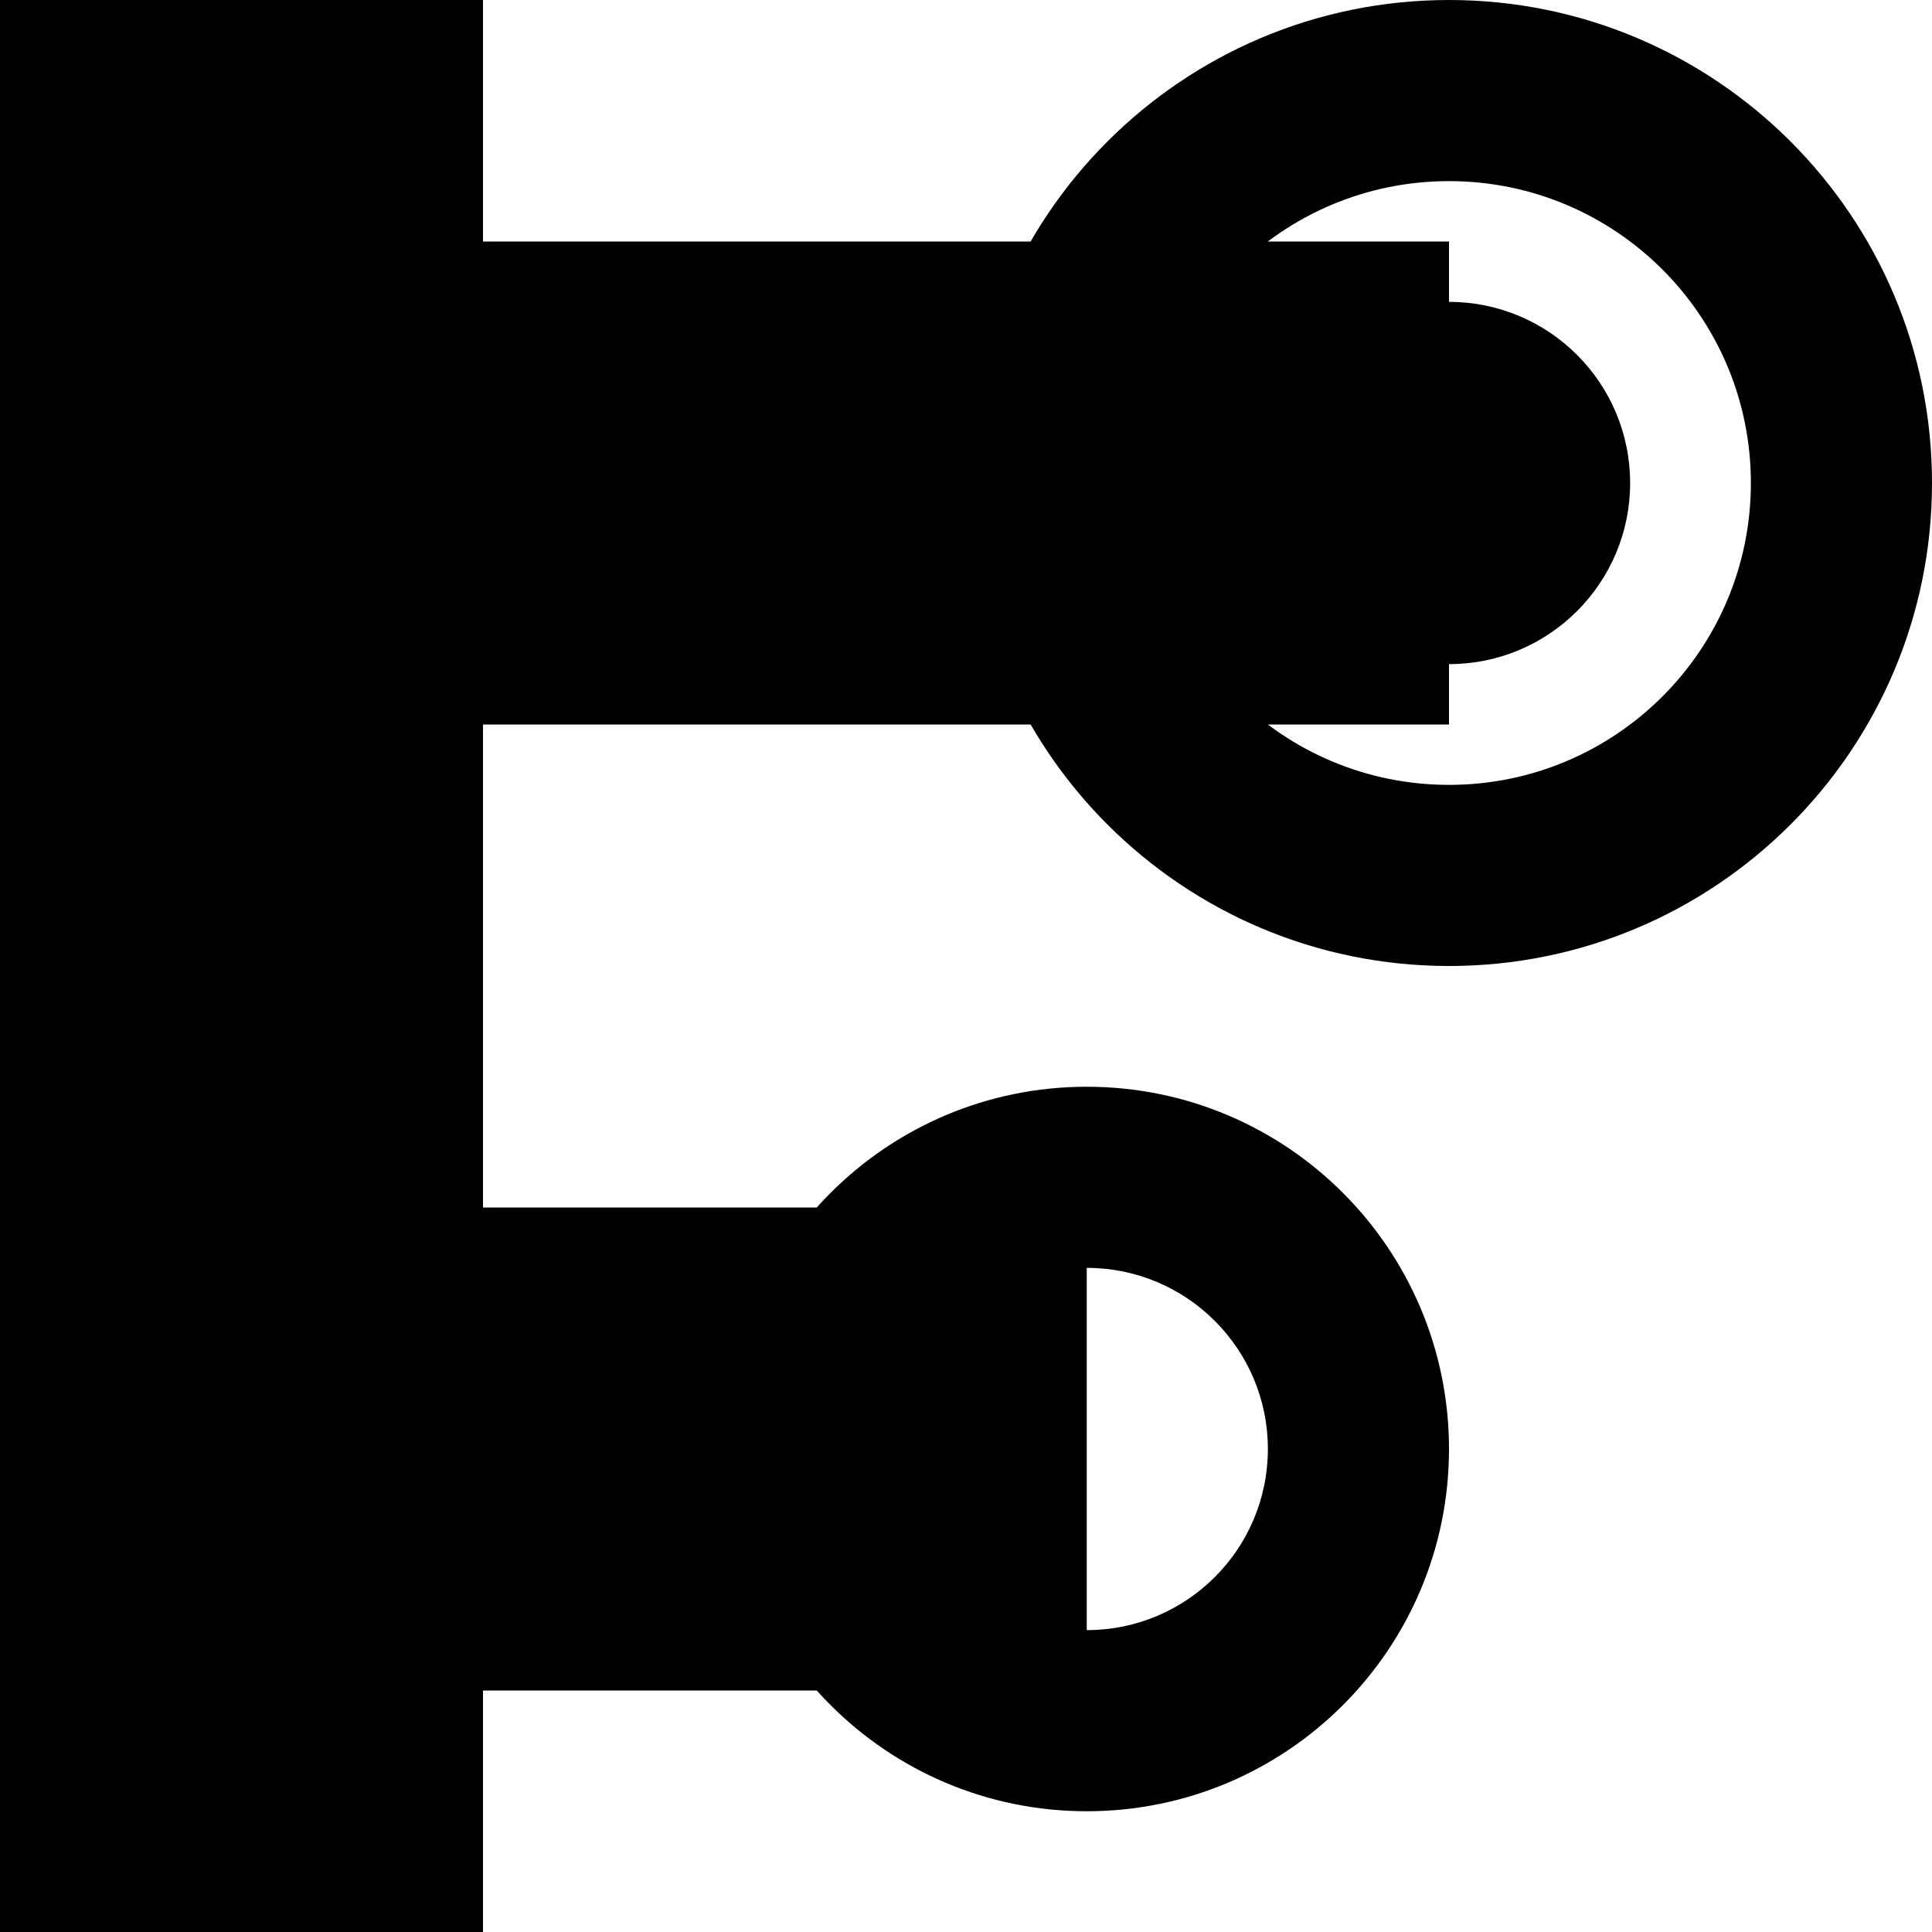
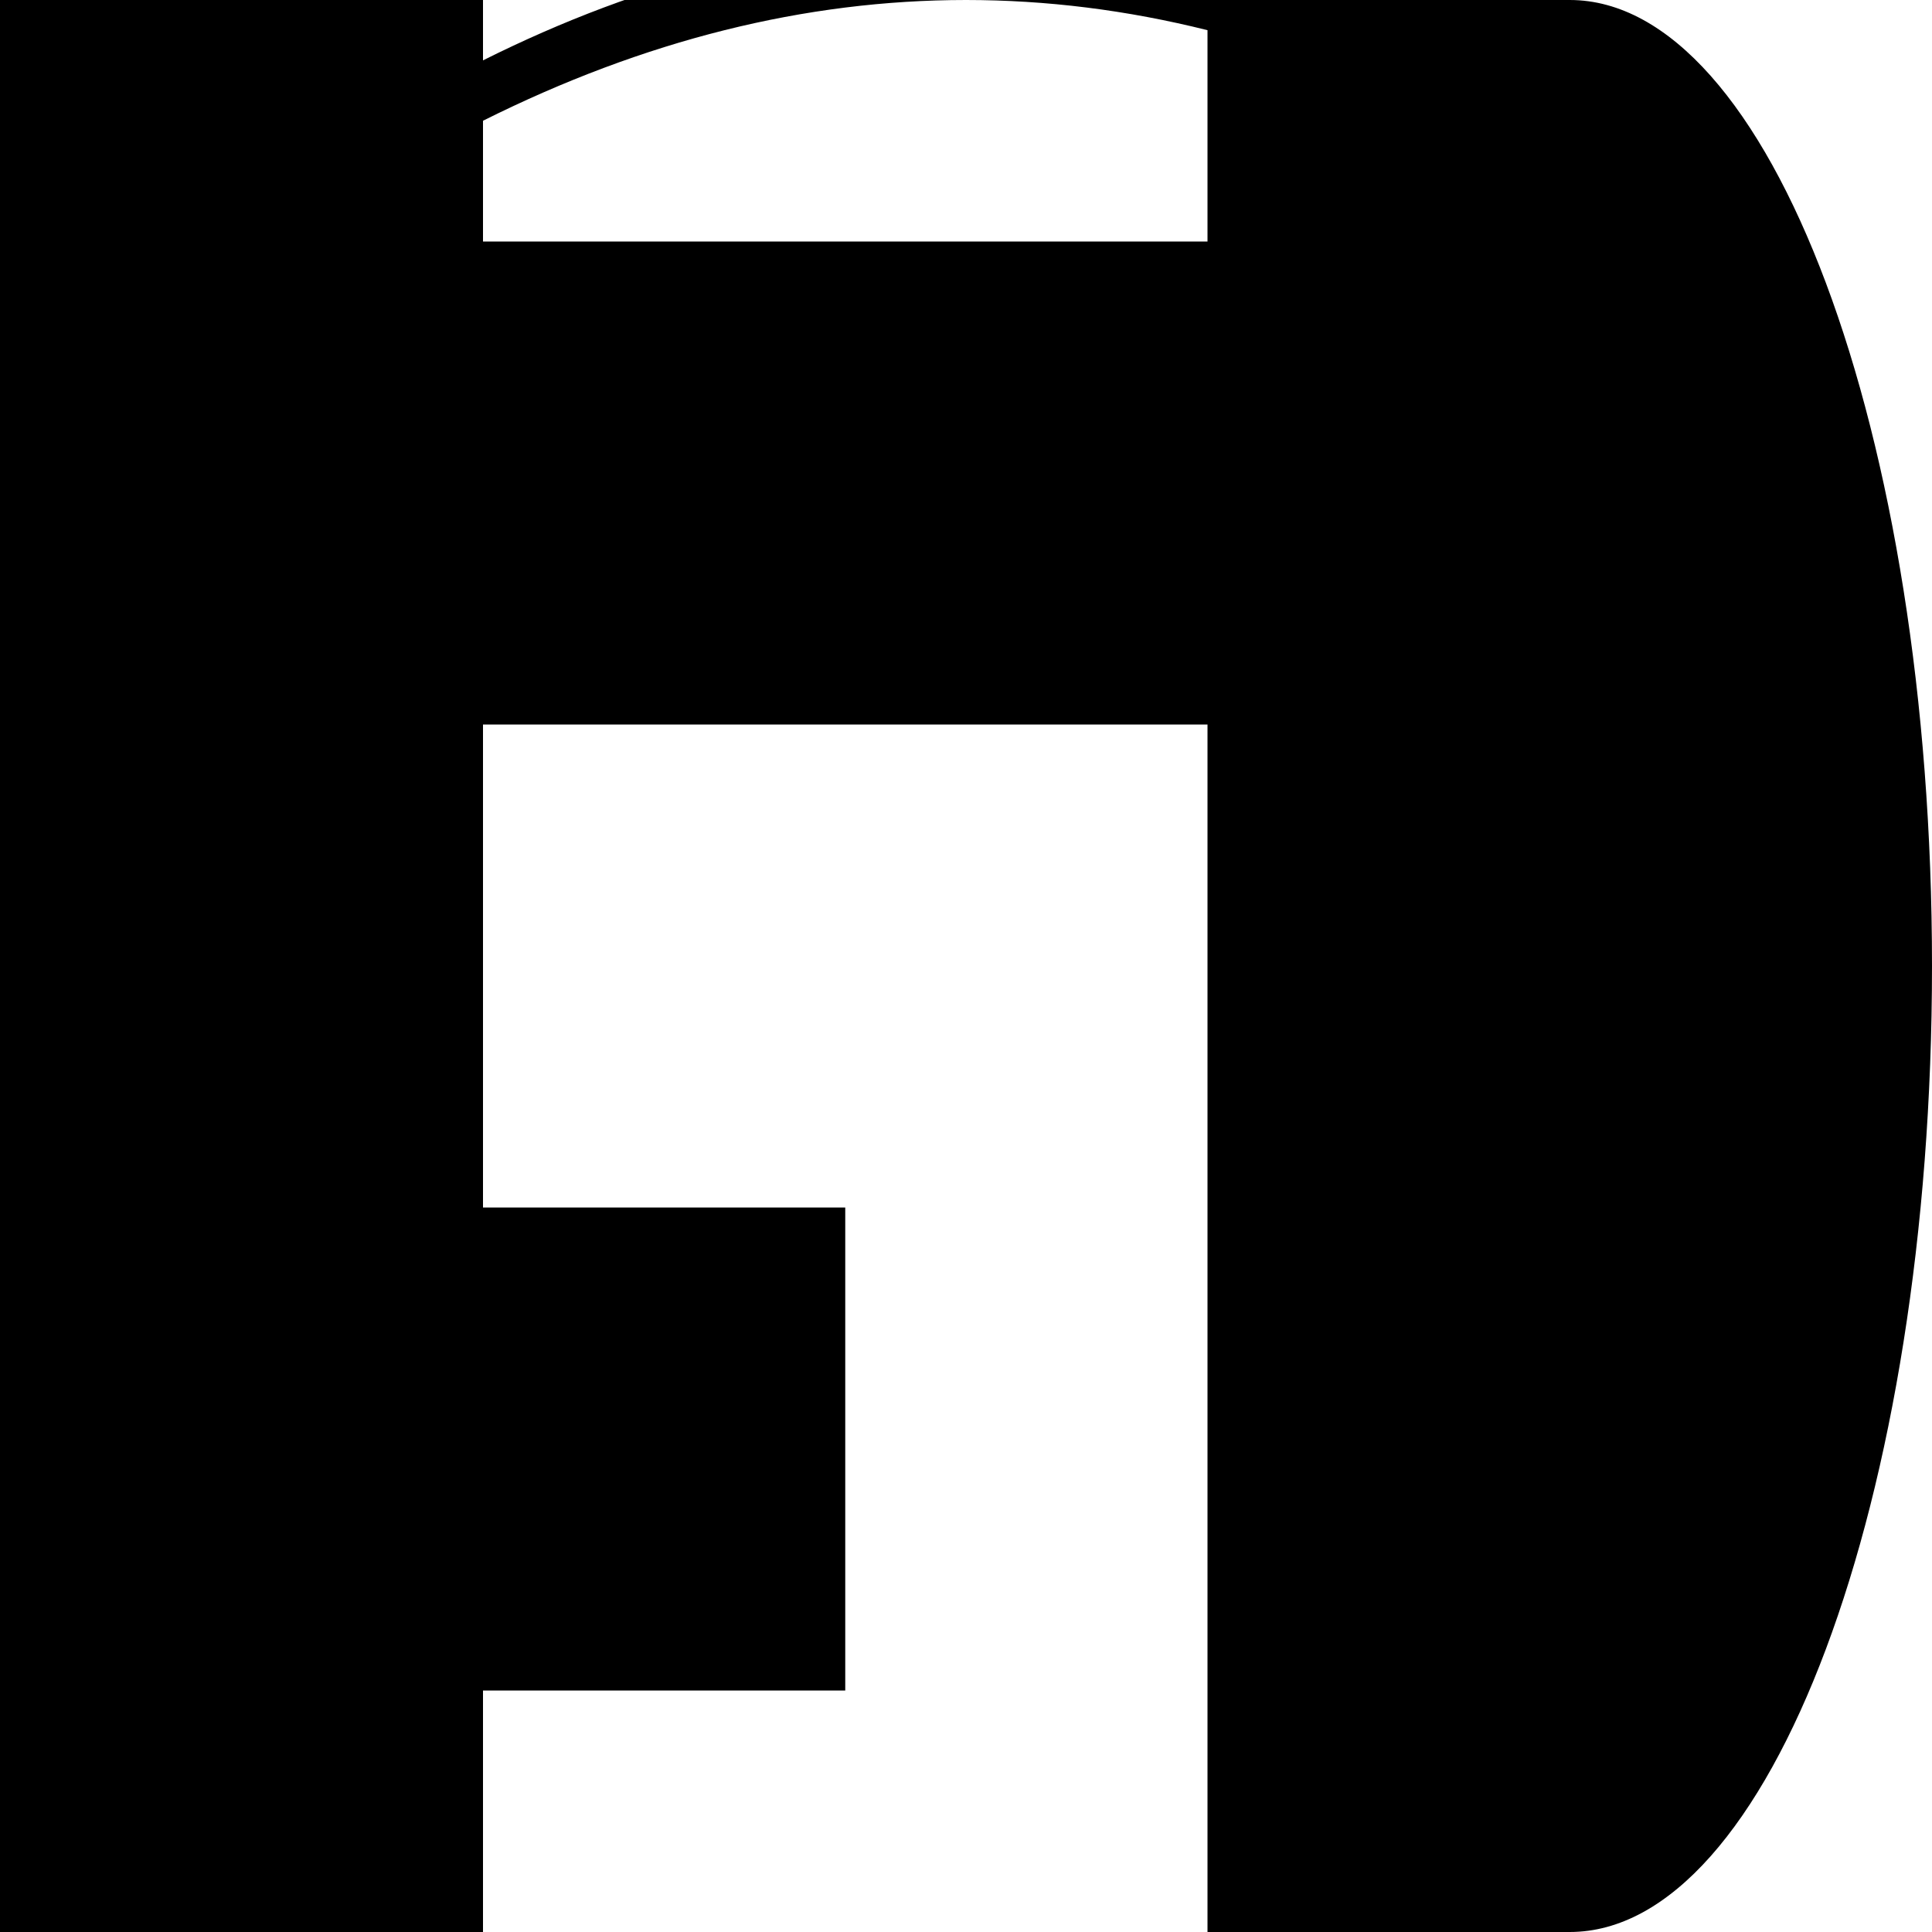
<svg xmlns="http://www.w3.org/2000/svg" viewBox="0 0 128 128">
  <g fill="#000000" fill-rule="nonzero">
-     <path d="M0 0H32V128H0ZM0 16H96V48H0ZM0 80H72V112H0ZM64 32A32 32 0 0 1 128 32A32 32 0 0 1 64 32ZM76 32A20 20 0 0 0 116 32A20 20 0 0 0 76 32ZM84 32A12 12 0 0 1 108 32A12 12 0 0 1 84 32ZM48 96A24 24 0 0 1 96 96A24 24 0 0 1 48 96ZM60 96A12 12 0 0 0 84 96A12 12 0 0 0 60 96Z" />
+     <path d="M0 0H32V128H0ZM0 16H80V48H0ZM0 80H56V112H0ZM80 0H104A24 64 0 0 1 104 128H80ZM32 4Q64 -12 96 4L96 8Q64 -8 32 8Z" />
  </g>
</svg>
